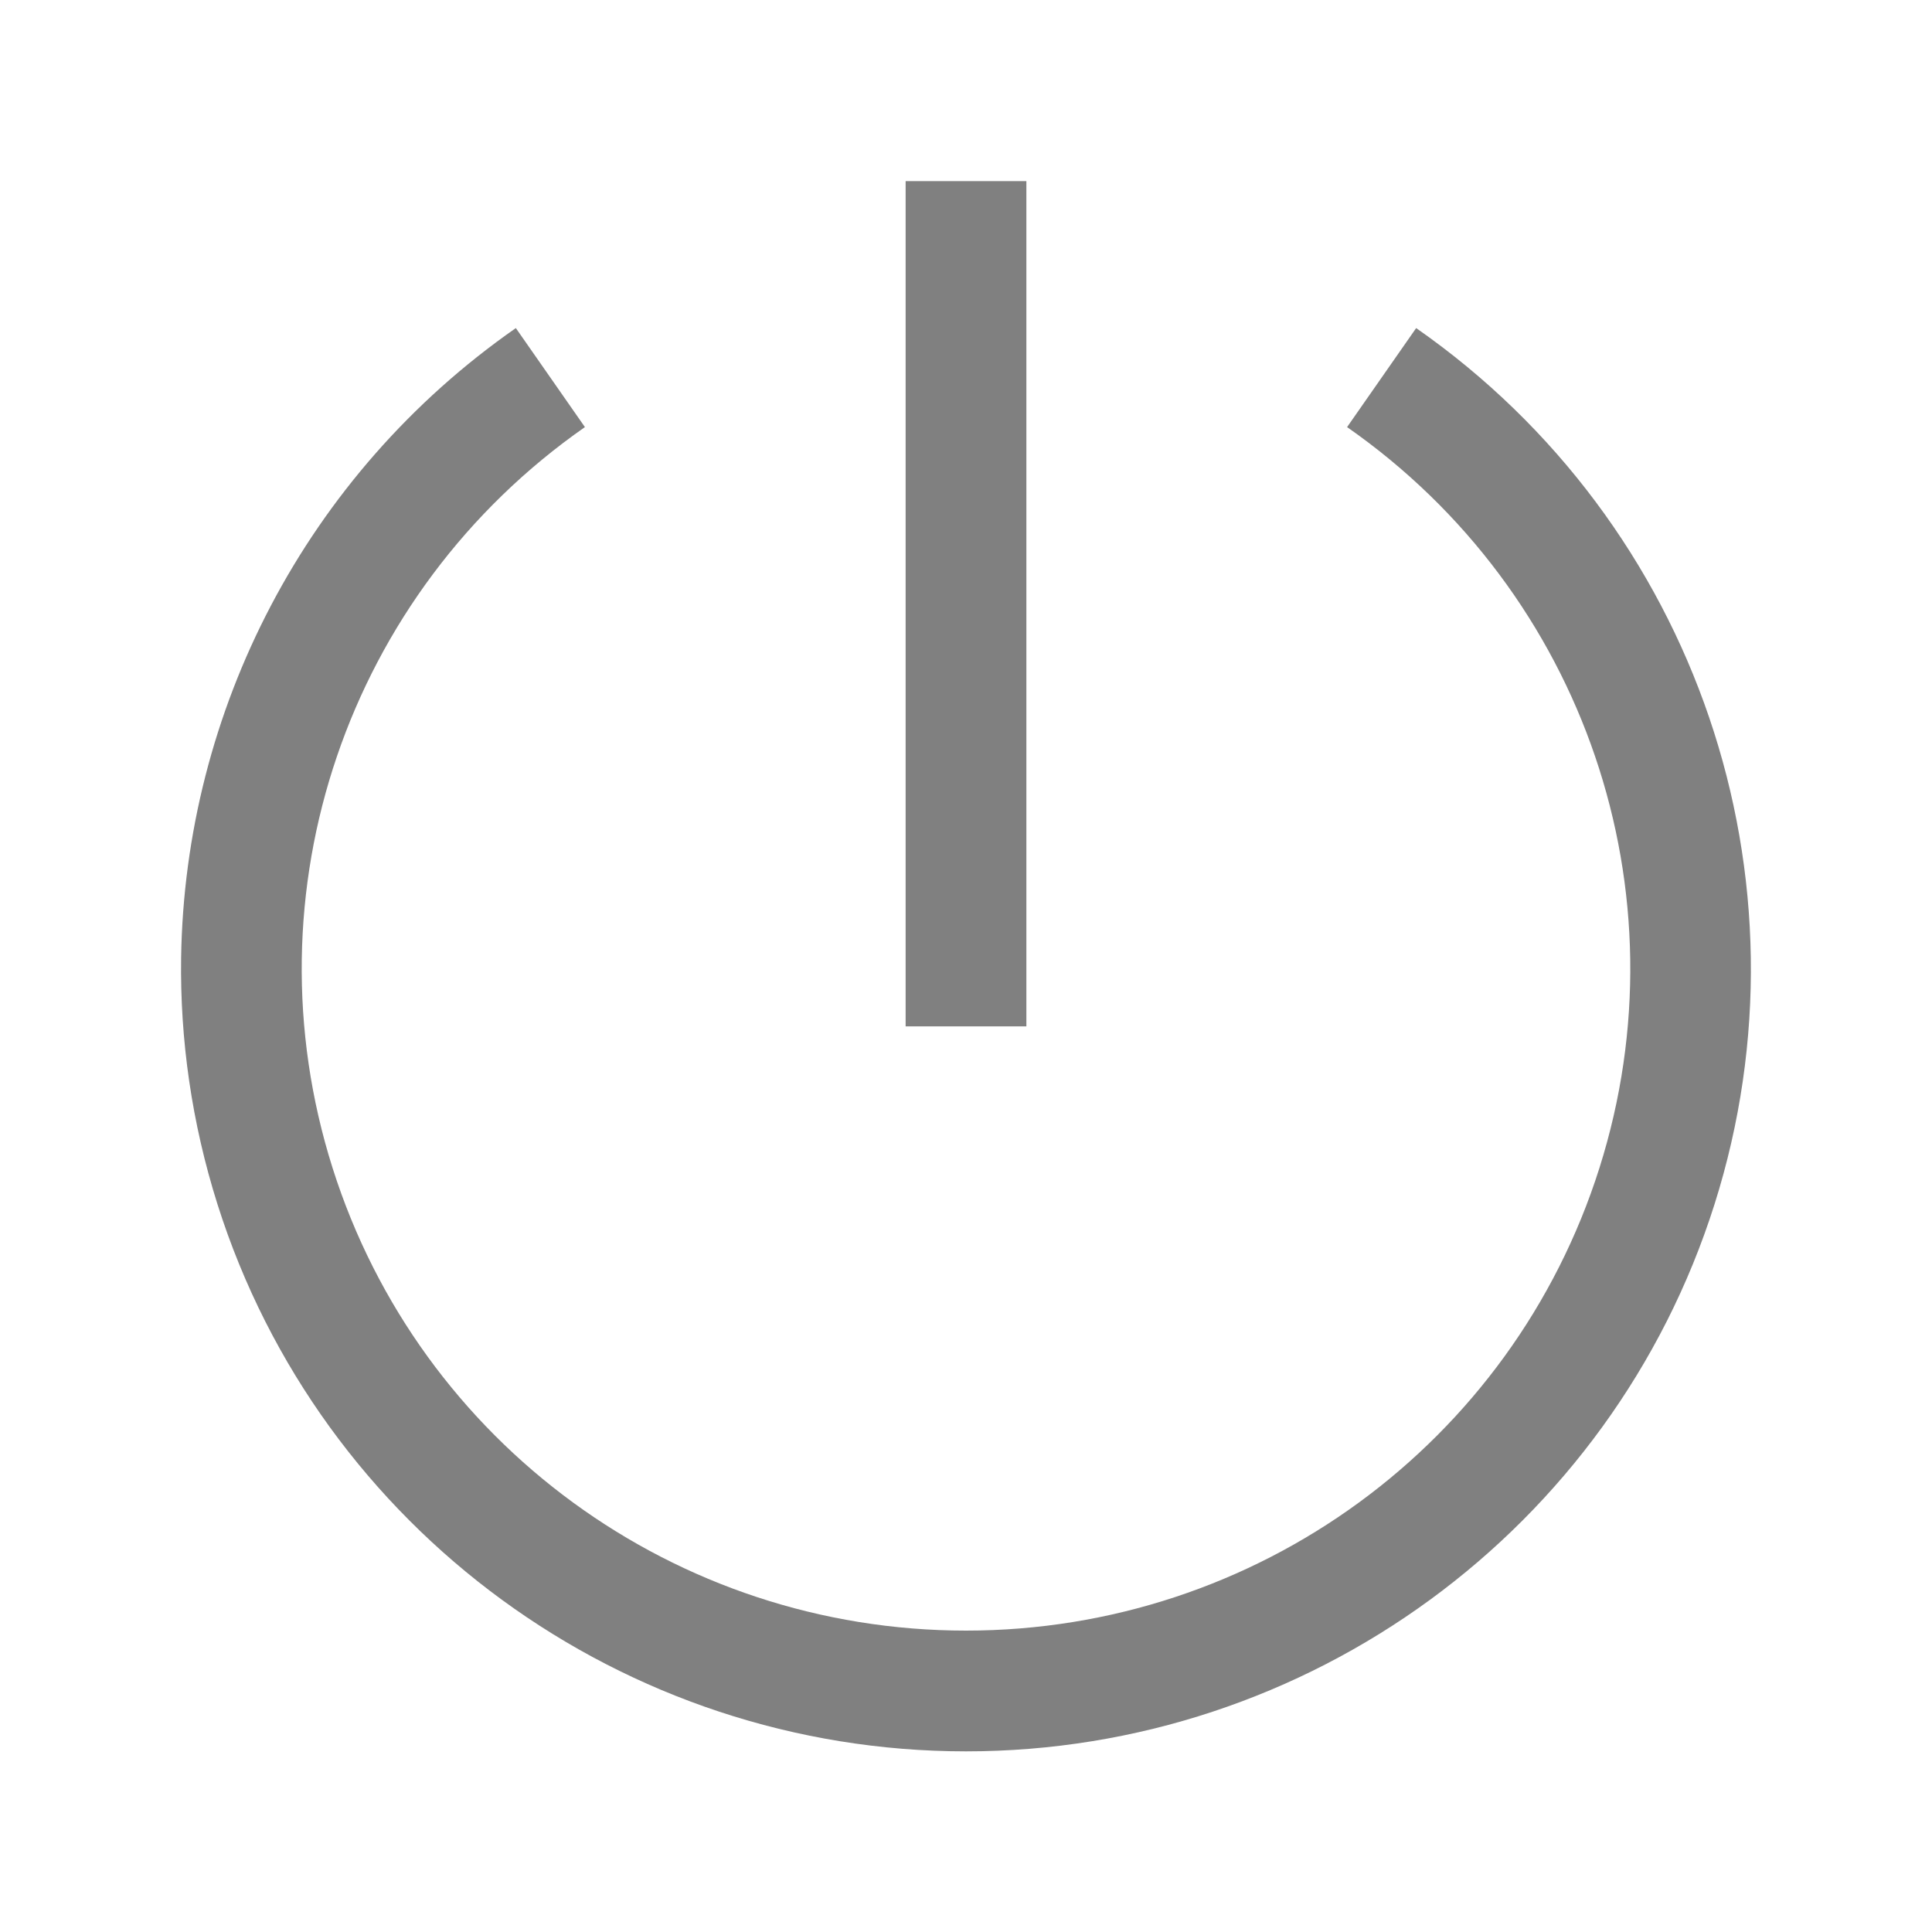
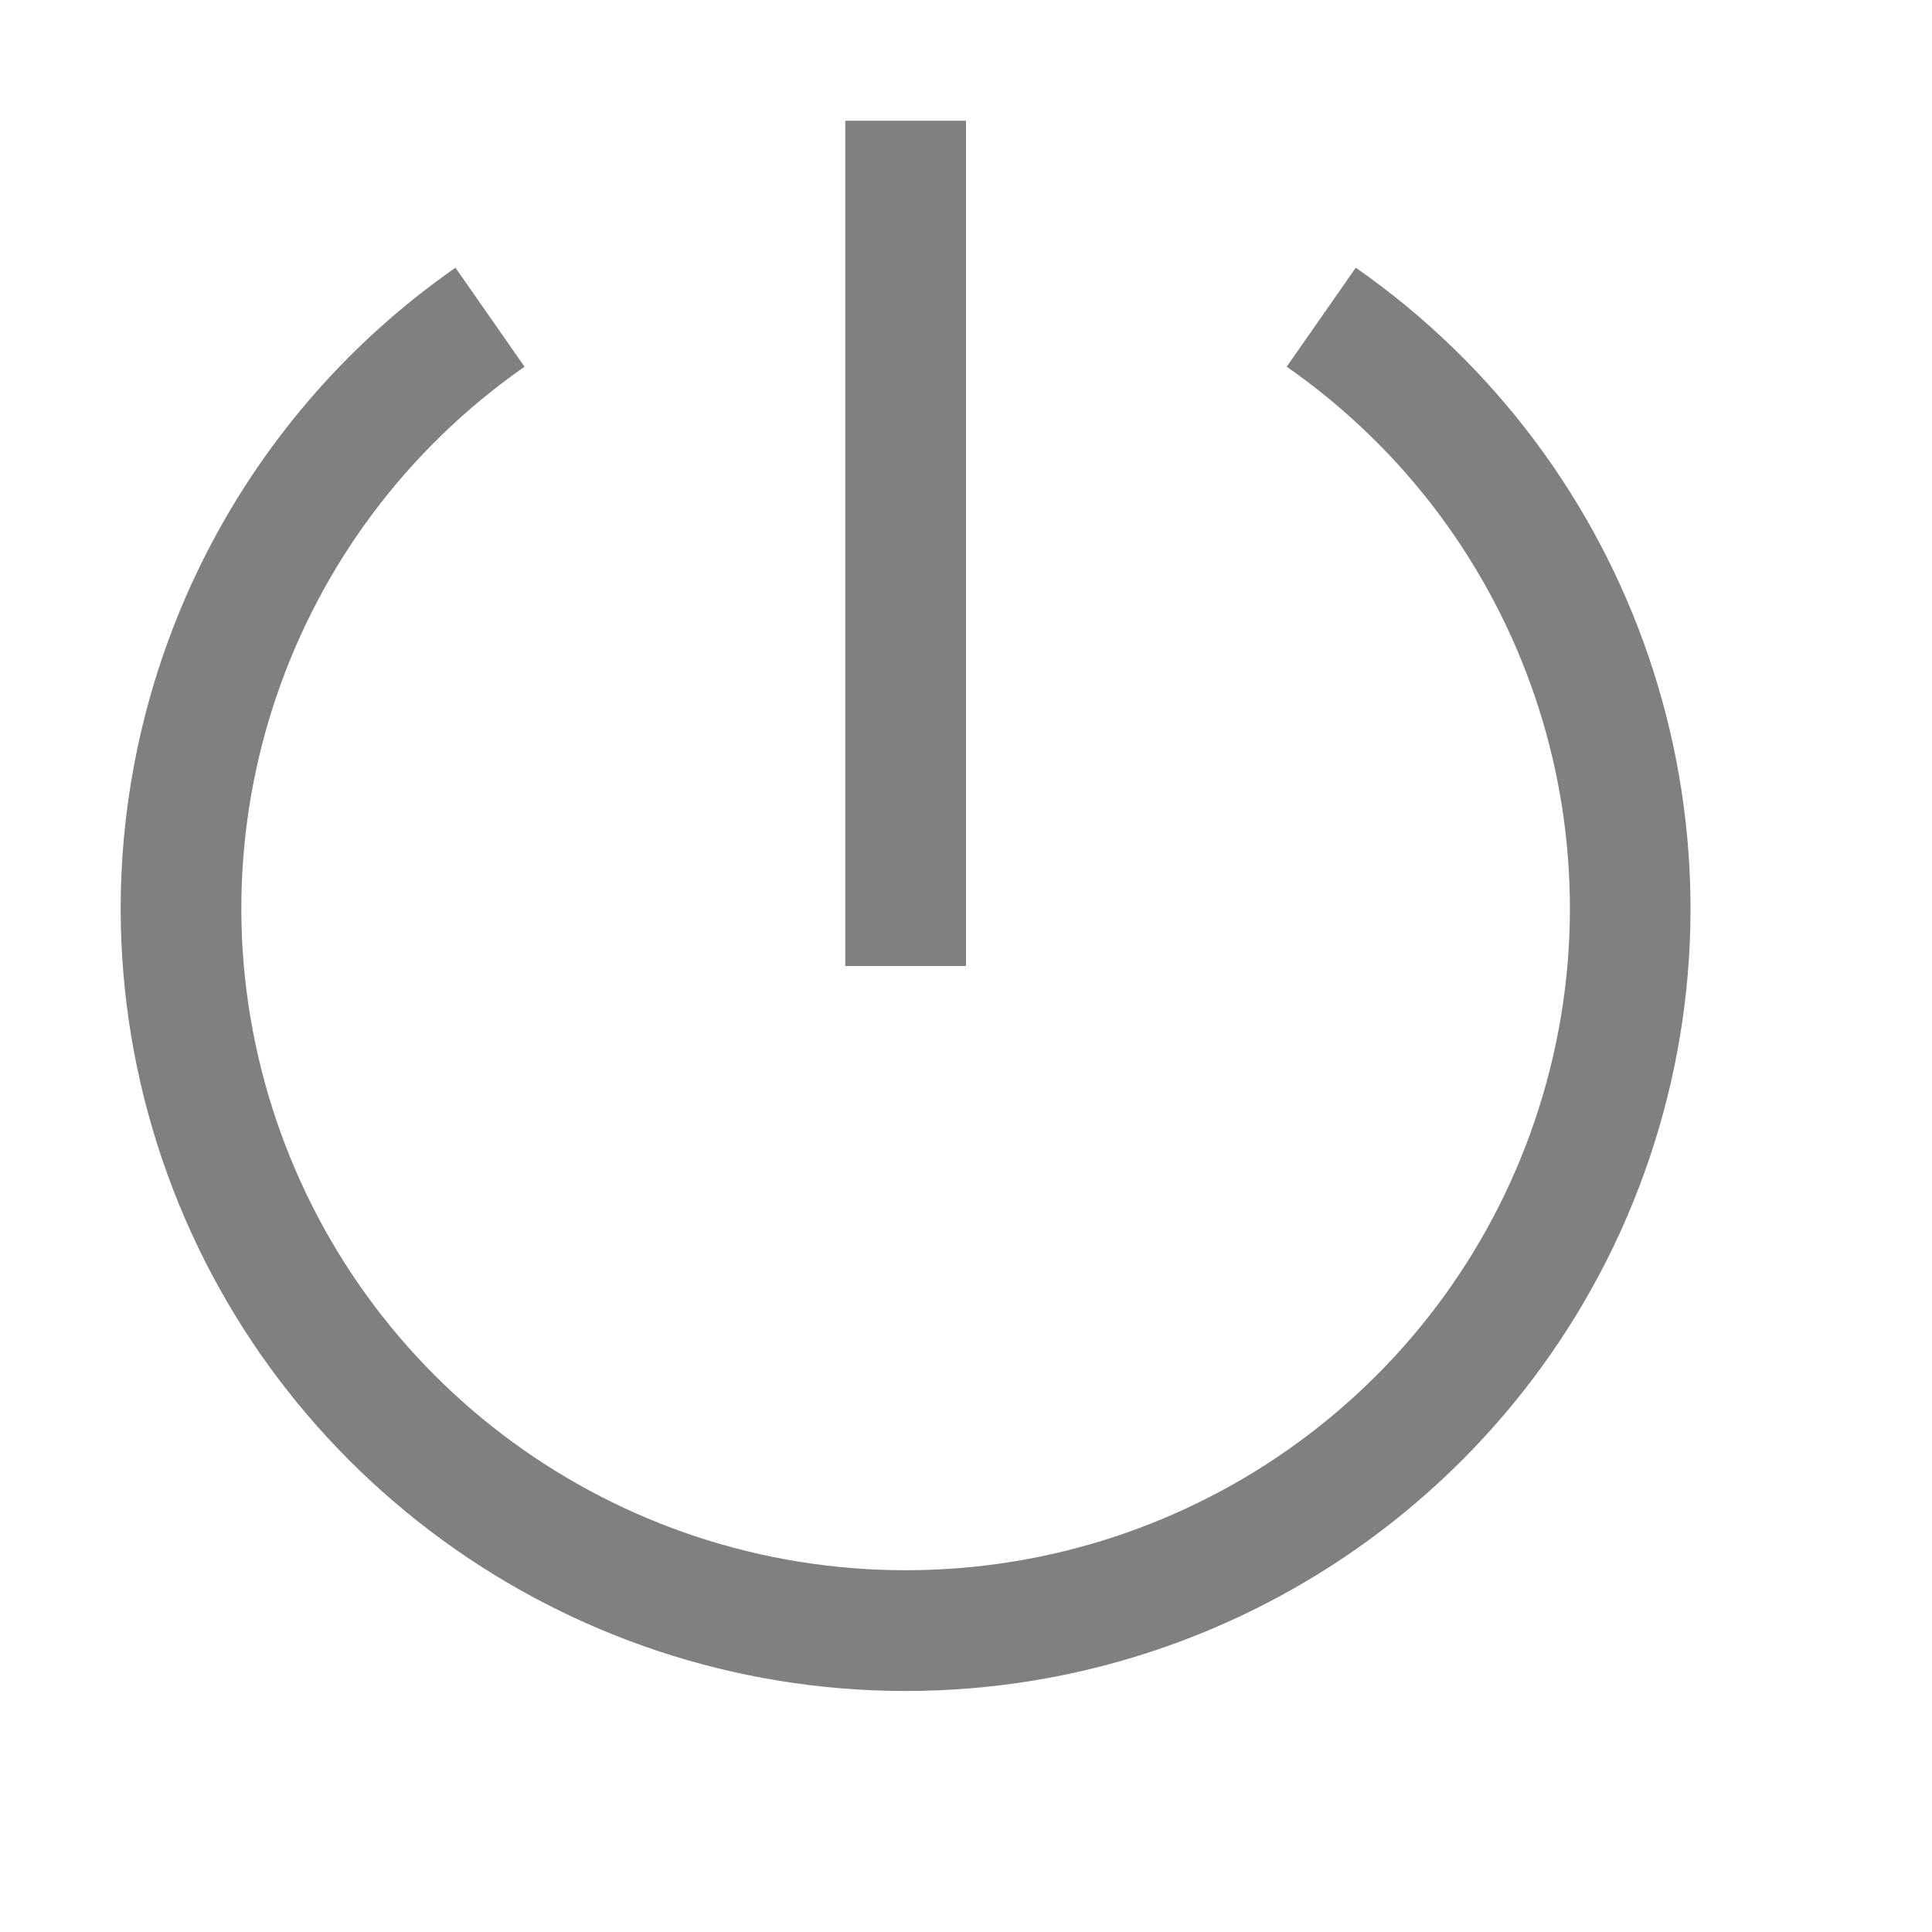
<svg xmlns="http://www.w3.org/2000/svg" version="1.1" viewBox="0 0 16 16">
-   <g transform="translate(-51.5 -319.5)" fill="#808080" shape-rendering="auto">
+   <g transform="translate(-52 -320)" fill="#808080" shape-rendering="auto">
+     <path d="m53 327.43c-0.01 0.68 0.088 1.369 0.301 2.043 0.853 2.696 3.365 4.531 6.199 4.531s5.346-1.836 6.199-4.531c0.853-2.696-0.148-5.636-2.471-7.256l-0.572 0.82c1.968 1.373 2.812 3.853 2.09 6.135-0.722 2.282-2.843 3.832-5.246 3.832s-4.524-1.55-5.246-3.832c-0.722-2.282 0.122-4.761 2.09-6.135l-0.572-0.82c-1.742 1.215-2.741 3.173-2.772 5.213z" color="#000000" color-rendering="auto" dominant-baseline="auto" image-rendering="auto" solid-color="#000000" style="font-feature-settings:normal;font-variant-alternates:normal;font-variant-caps:normal;font-variant-ligatures:normal;font-variant-numeric:normal;font-variant-position:normal;isolation:auto;mix-blend-mode:normal;shape-padding:0;text-decoration-color:#000000;text-decoration-line:none;text-decoration-style:solid;text-indent:0;text-orientation:mixed;text-transform:none;white-space:normal" />
    <path d="m59 321v7h1v-7z" color="#000000" color-rendering="auto" image-rendering="auto" solid-color="#000000" style="font-feature-settings:normal;font-variant-alternates:normal;font-variant-caps:normal;font-variant-ligatures:none;font-variant-numeric:normal;font-variant-position:normal;isolation:auto;mix-blend-mode:normal;shape-padding:0;text-decoration-color:#000000;text-decoration-line:none;text-decoration-style:solid;text-indent:0;text-transform:none;white-space:normal" />
-     <path d="m53 327.43c-0.01 0.68 0.088 1.369 0.301 2.043 0.853 2.696 3.365 4.531 6.199 4.531s5.346-1.836 6.199-4.531c0.853-2.696-0.148-5.636-2.471-7.256l-0.572 0.82c1.968 1.373 2.812 3.853 2.09 6.135-0.722 2.282-2.843 3.832-5.246 3.832s-4.524-1.55-5.246-3.832c-0.722-2.282 0.122-4.761 2.09-6.135l-0.572-0.82c-1.742 1.215-2.741 3.173-2.772 5.213z" color="#000000" color-rendering="auto" dominant-baseline="auto" image-rendering="auto" solid-color="#000000" style="font-feature-settings:normal;font-variant-alternates:normal;font-variant-caps:normal;font-variant-ligatures:normal;font-variant-numeric:normal;font-variant-position:normal;isolation:auto;mix-blend-mode:normal;shape-padding:0;text-decoration-color:#000000;text-decoration-line:none;text-decoration-style:solid;text-indent:0;text-orientation:mixed;text-transform:none;white-space:normal" />
  </g>
</svg>
